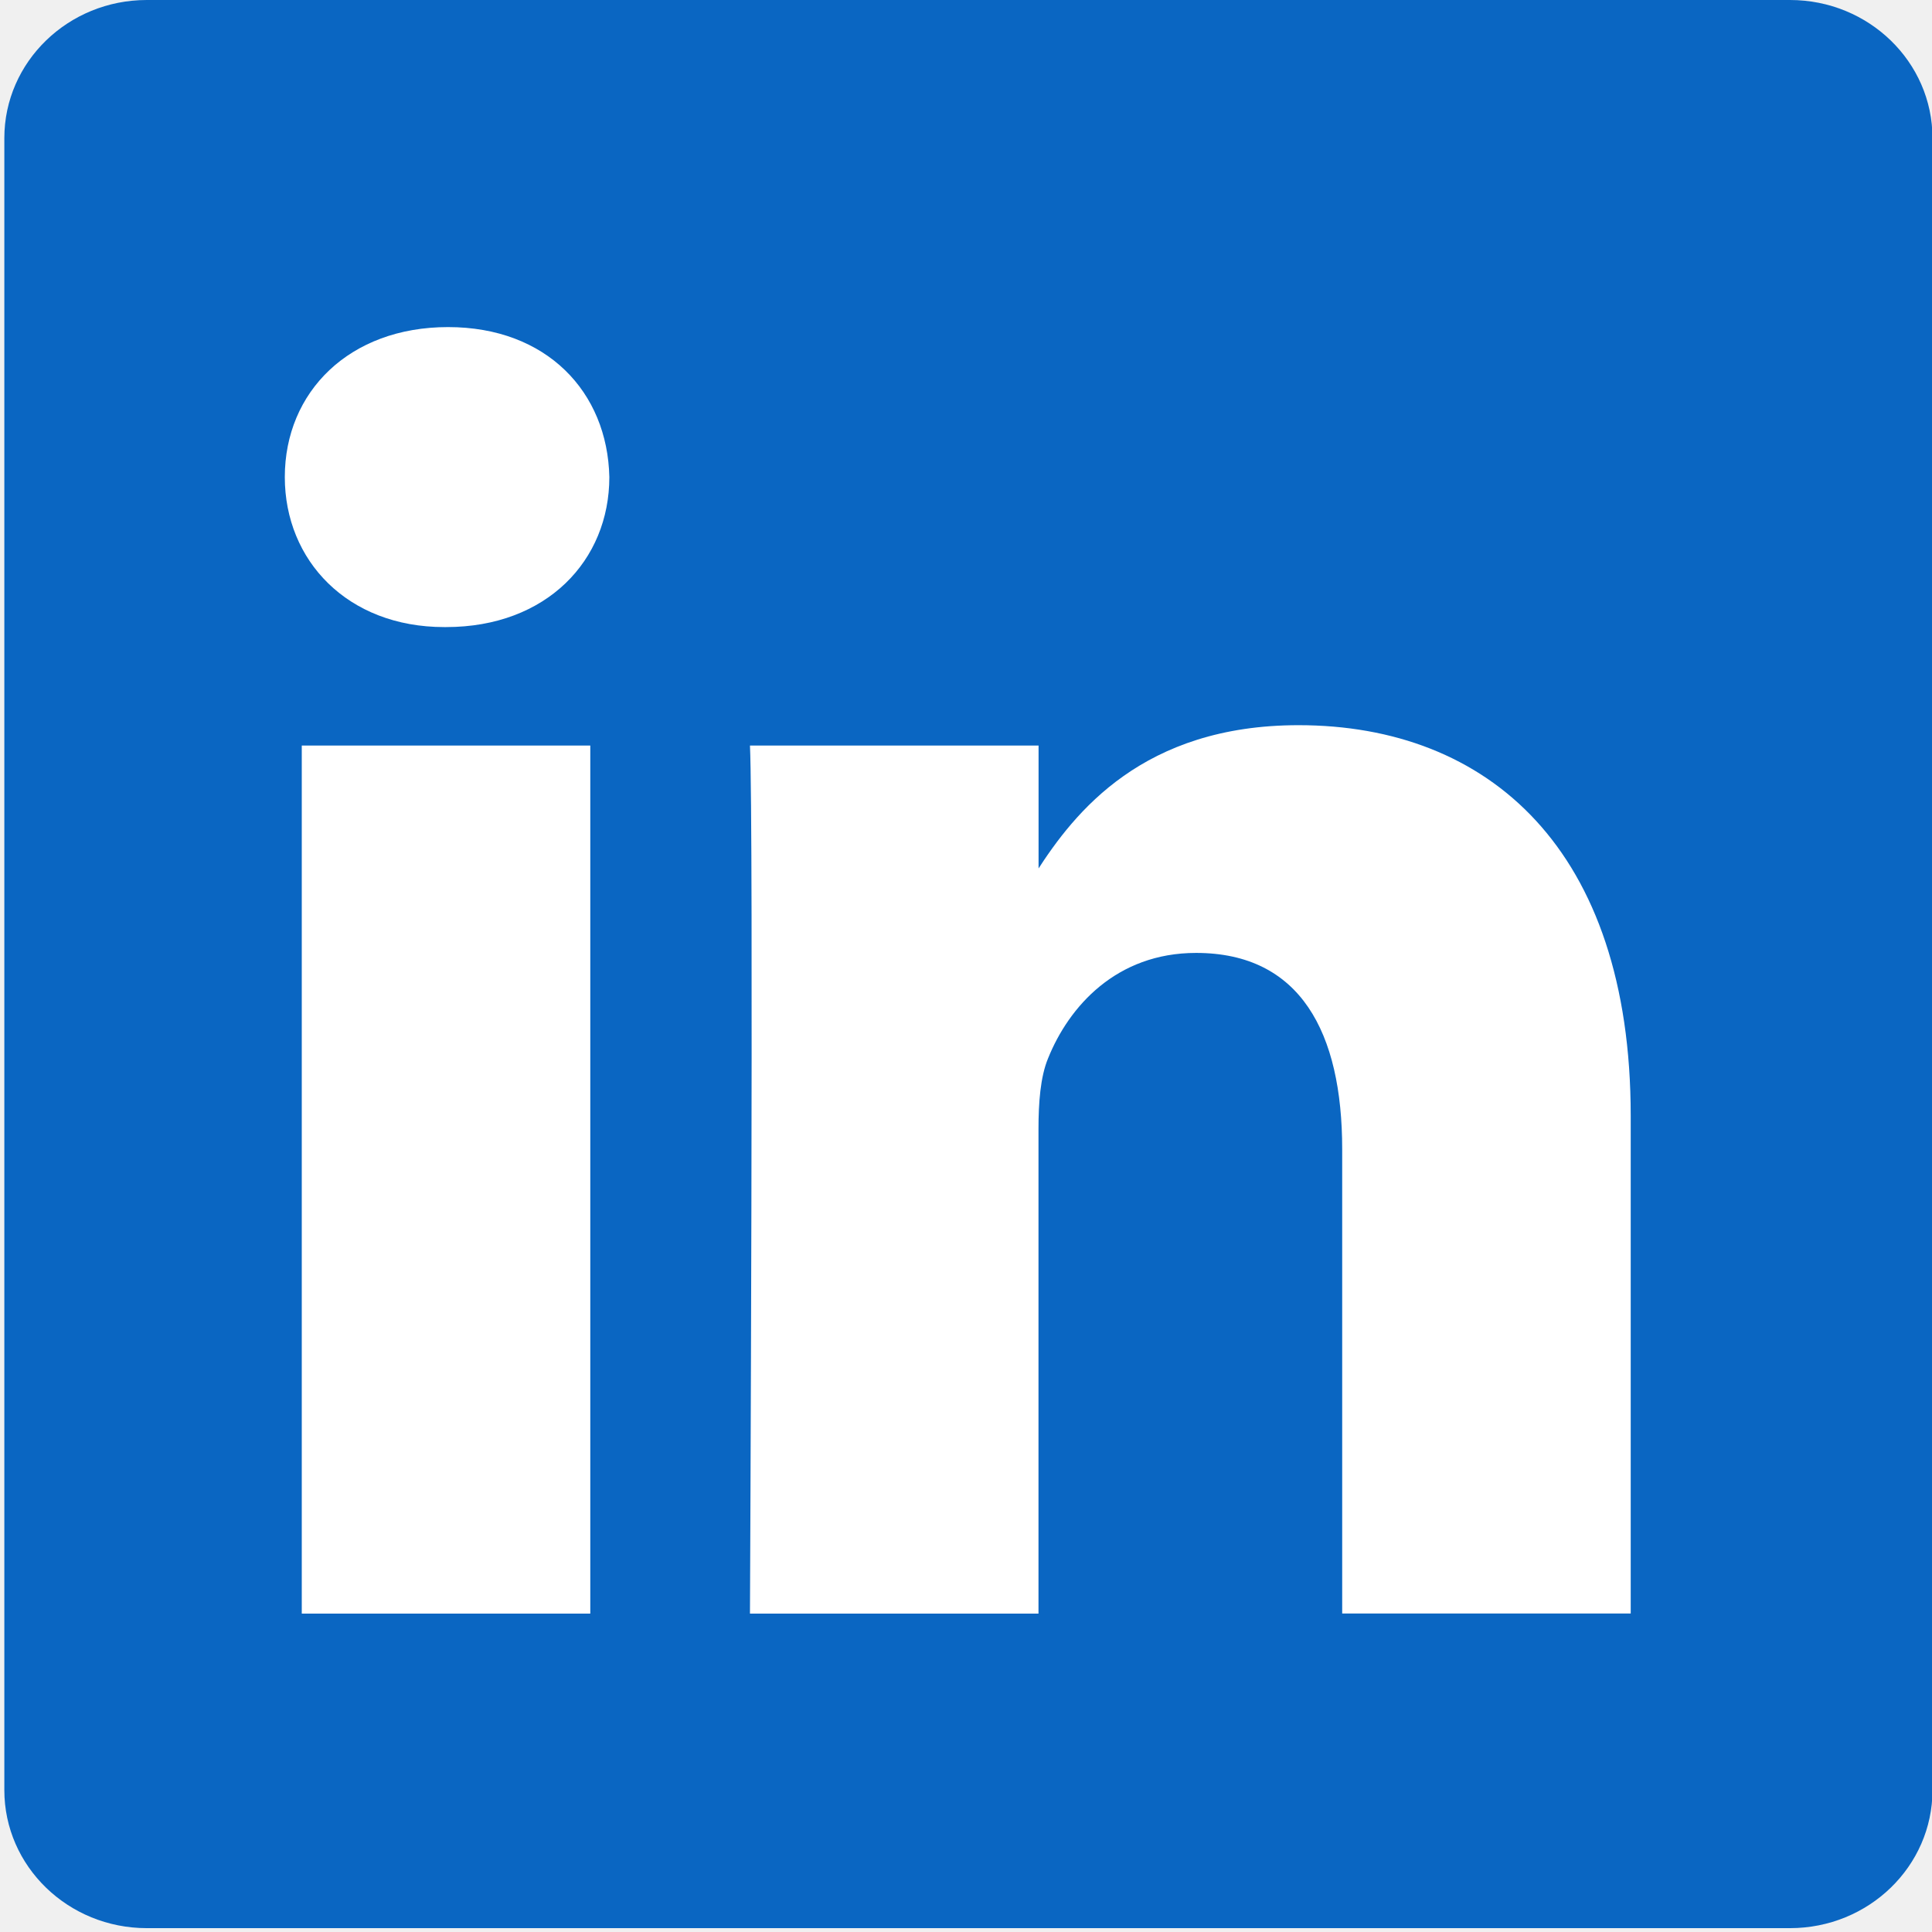
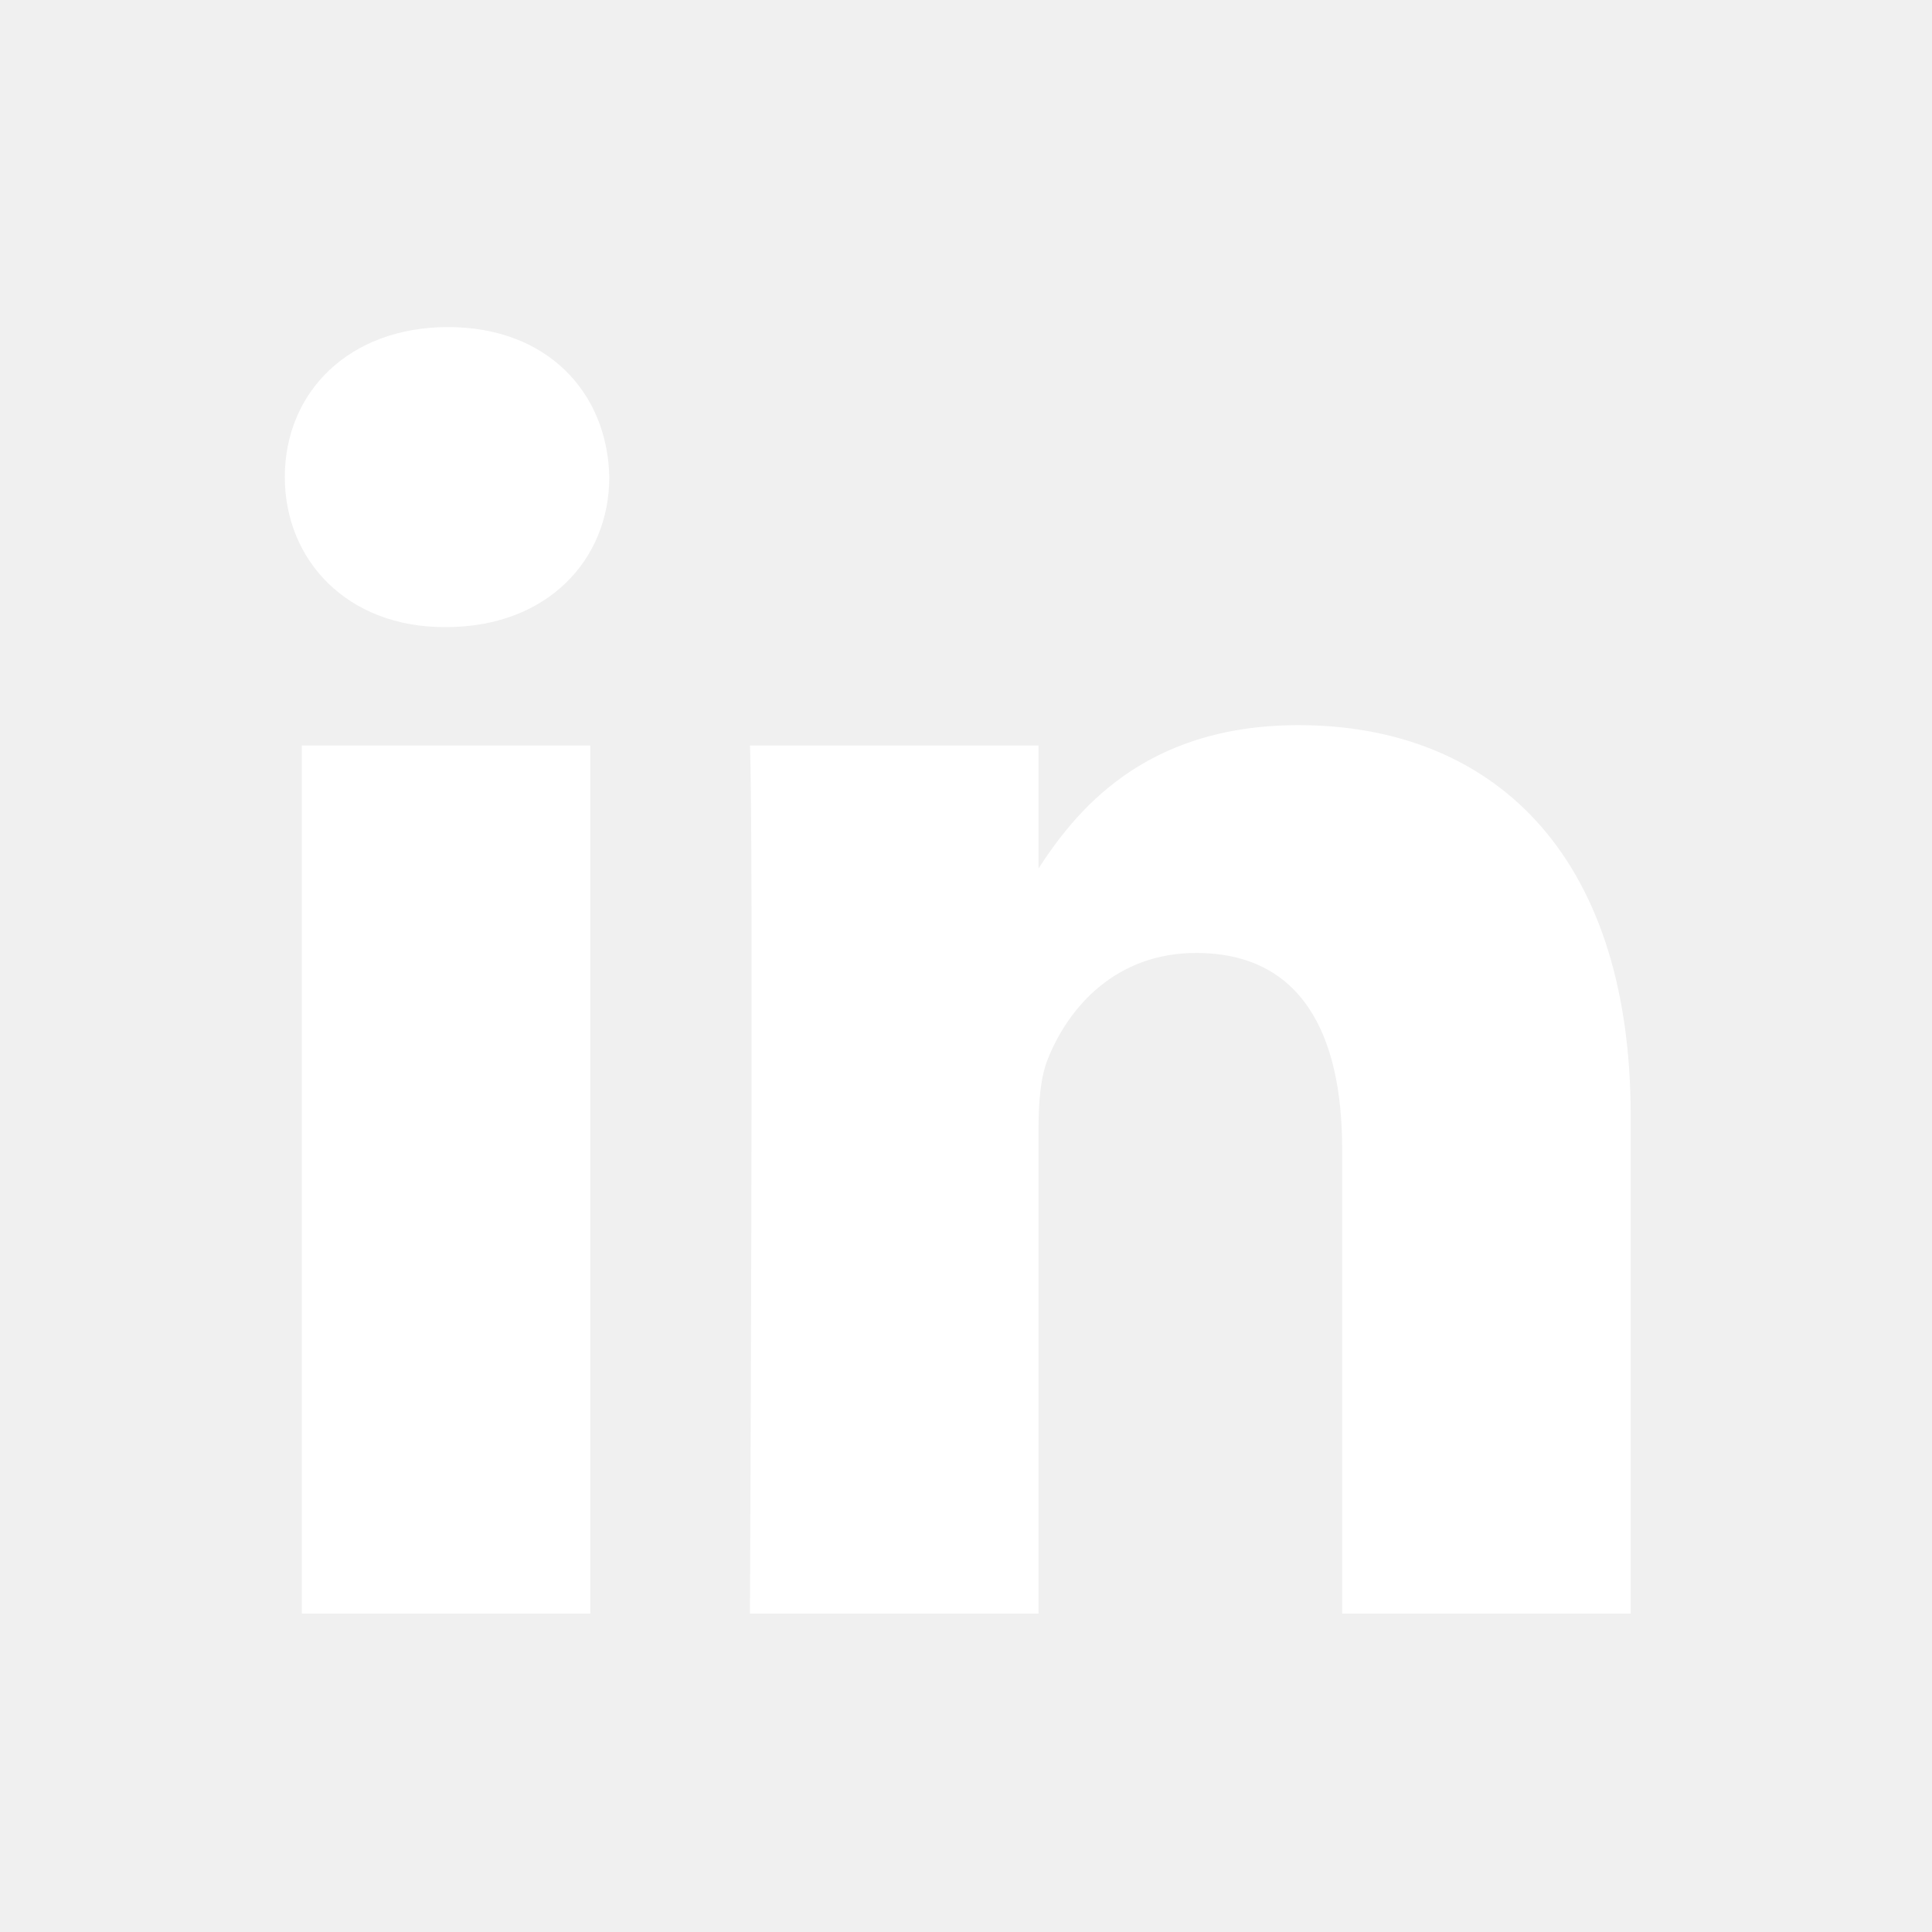
- <svg xmlns="http://www.w3.org/2000/svg" fill="#FFFFFF" aria-hidden="true" viewBox="0 0 501 501">
-   <path d="M1.125 35.823C1.125 16.044 17.671 0 38.073 0H464.177C484.579 0 501.125 16.044 501.125 35.823V464.197C501.125 483.976 484.579 500 464.177 500H38.073C17.671 500 1.125 483.976 1.125 464.197V35.823Z" fill="#0A66C2" />
-   <path d="M153.073 418.434V193.333H78.254V418.434H153.073ZM115.683 162.611C141.768 162.611 158.013 145.321 158.013 123.715C157.531 101.627 141.768 84.819 116.185 84.819C90.583 84.819 73.856 101.627 73.856 123.715C73.856 145.321 90.081 162.611 115.201 162.611H115.683ZM194.478 418.434H269.298V292.731C269.298 286.004 269.78 279.277 271.768 274.478C277.169 261.024 289.478 247.108 310.161 247.108C337.229 247.108 348.053 267.751 348.053 298.012V418.414H422.872V289.357C422.872 220.221 385.964 188.052 336.748 188.052C296.386 188.052 278.675 210.602 268.816 225.964H269.318V193.333H194.478C195.462 214.458 194.478 418.434 194.478 418.434Z" fill="white" />
+ <svg xmlns="http://www.w3.org/2000/svg" fill="#FFFFFF" aria-hidden="true" viewBox="0 0 24 24">
+   <path d="M7.333 20.045V9.261H3.749V20.045H7.333ZM5.542 7.79C6.791 7.79 7.569 6.961 7.569 5.926 7.546 4.868 6.791 4.063 5.566 4.063 4.339 4.063 3.538 4.868 3.538 5.926 3.538 6.961 4.315 7.79 5.519 7.79H5.542ZM9.316 20.045H12.901V14.023C12.901 13.701 12.924 13.379 13.019 13.149 13.278 12.504 13.867 11.838 14.858 11.838 16.155 11.838 16.673 12.826 16.673 14.276V20.044H20.257V13.861C20.257 10.55 18.489 9.008 16.132 9.008 14.198 9.008 13.35 10.089 12.877 10.825H12.901V9.261H9.316C9.363 10.273 9.316 20.045 9.316 20.045Z" />
</svg>
